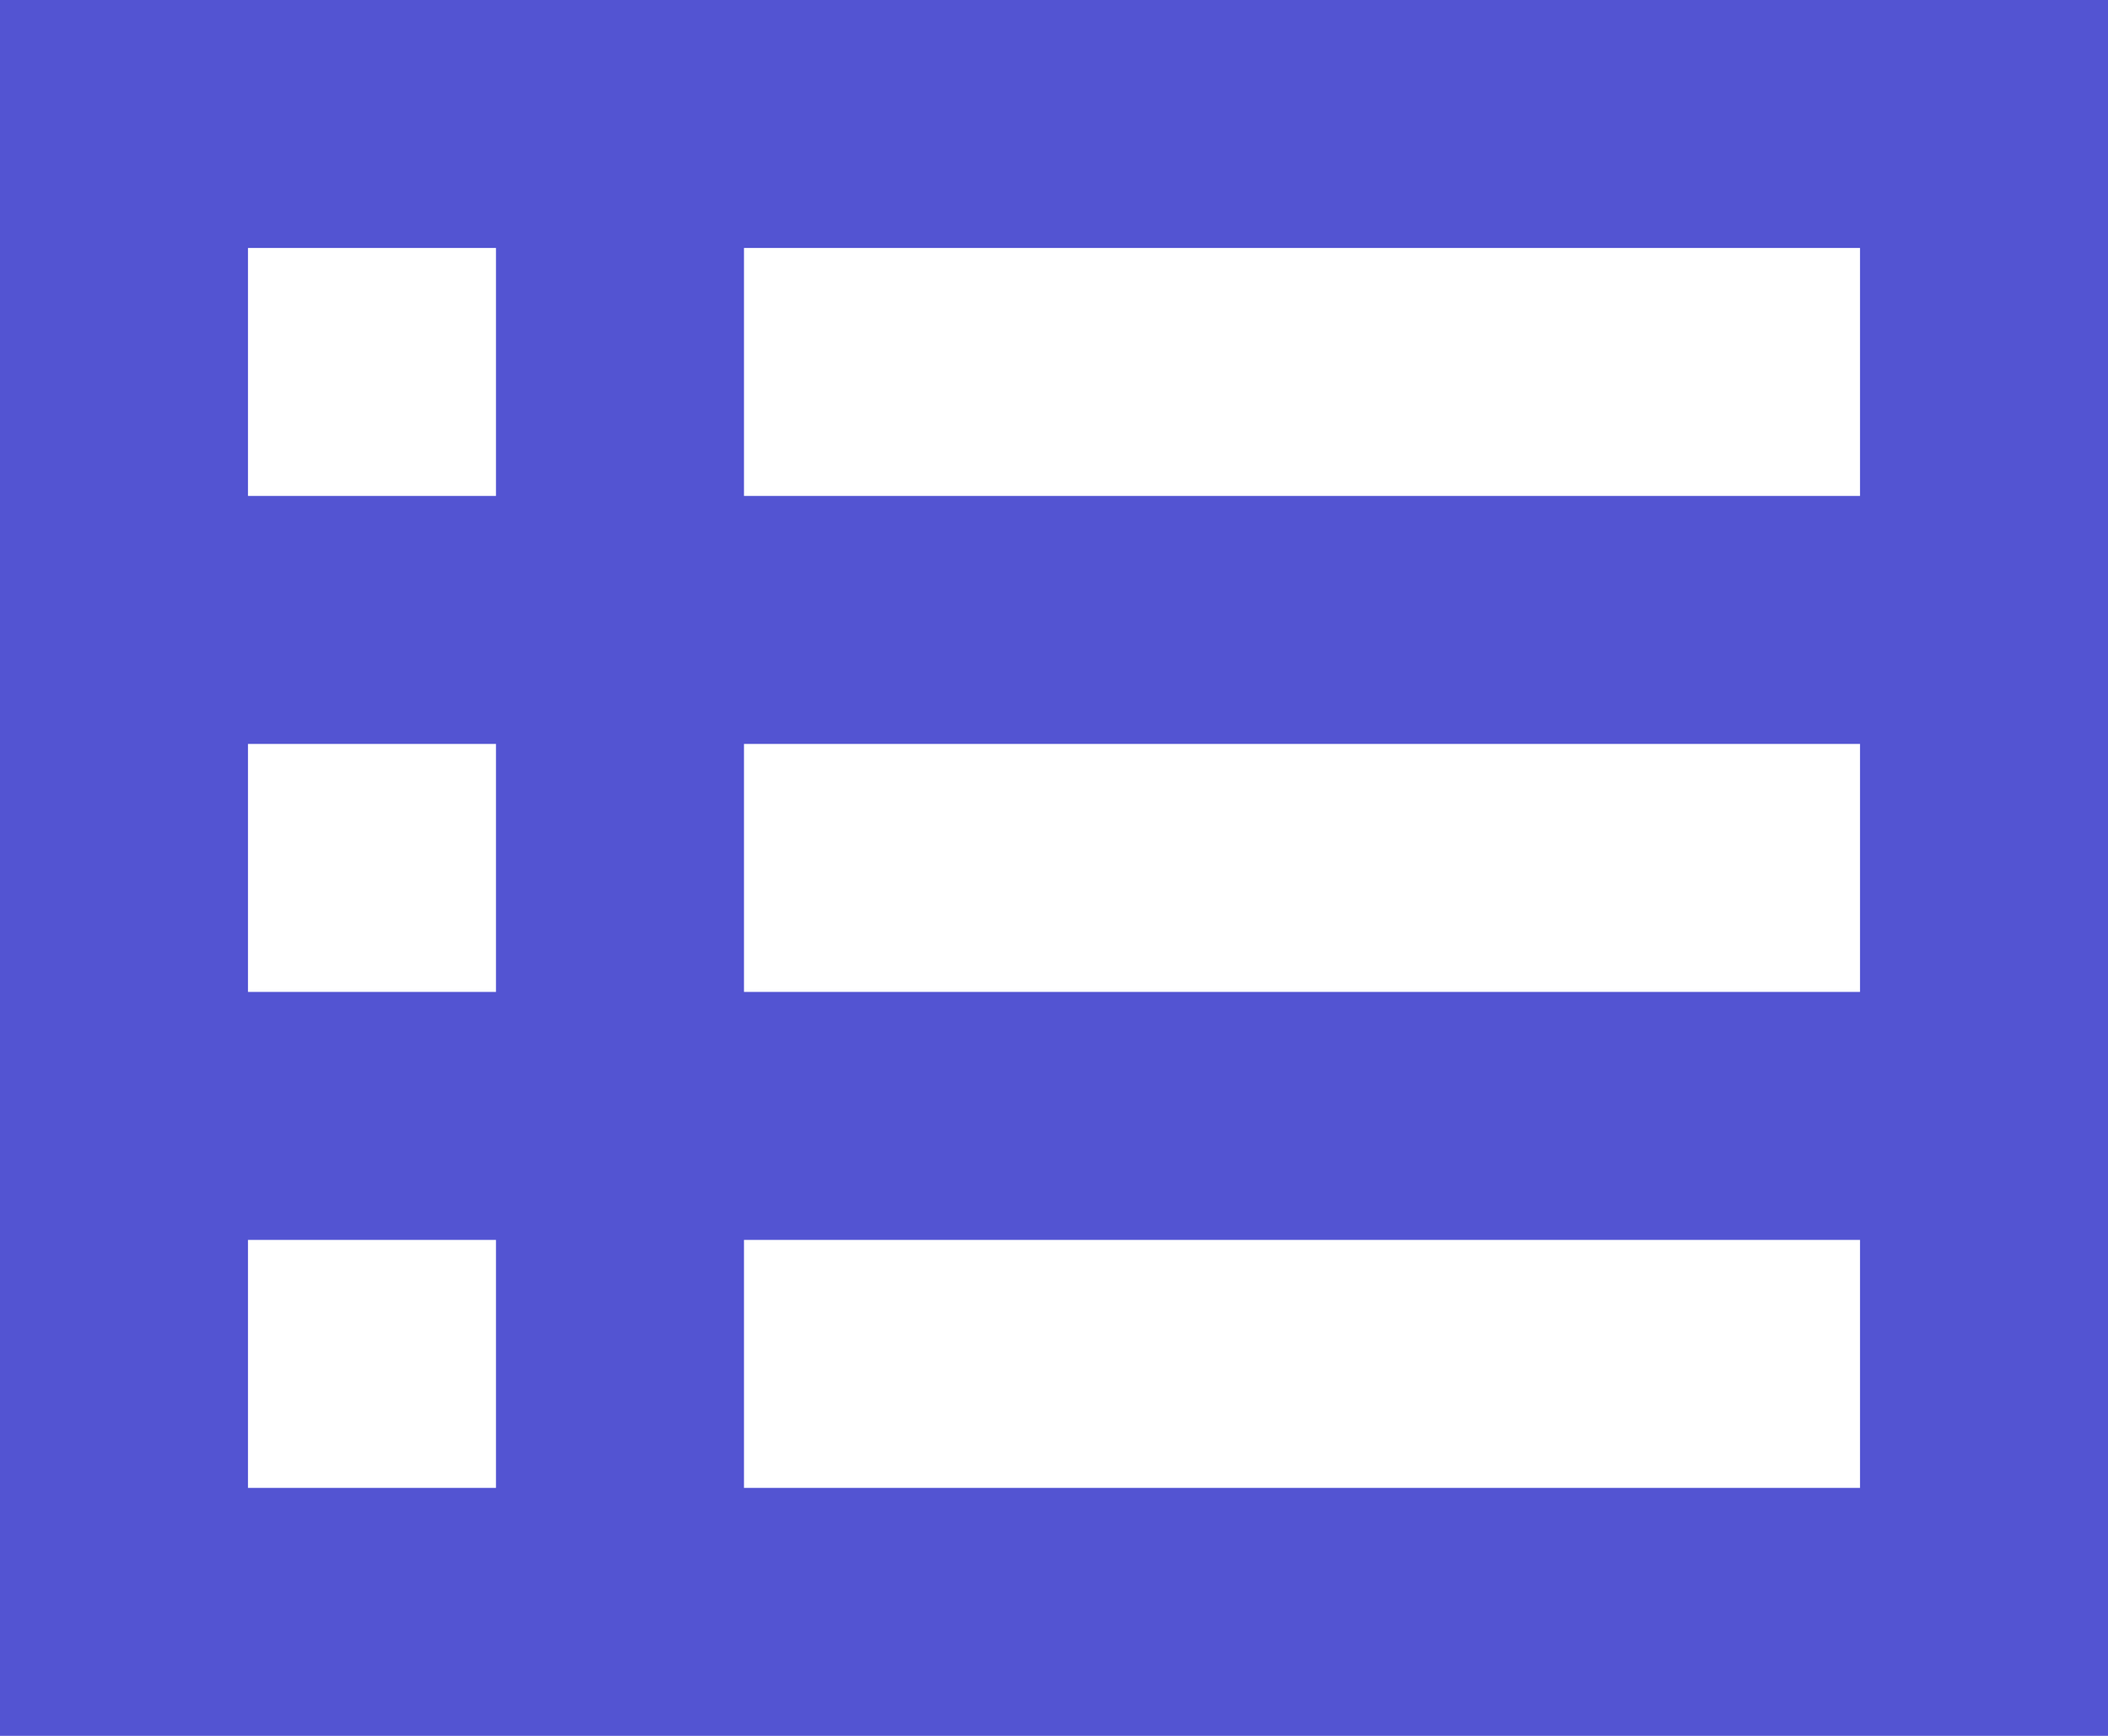
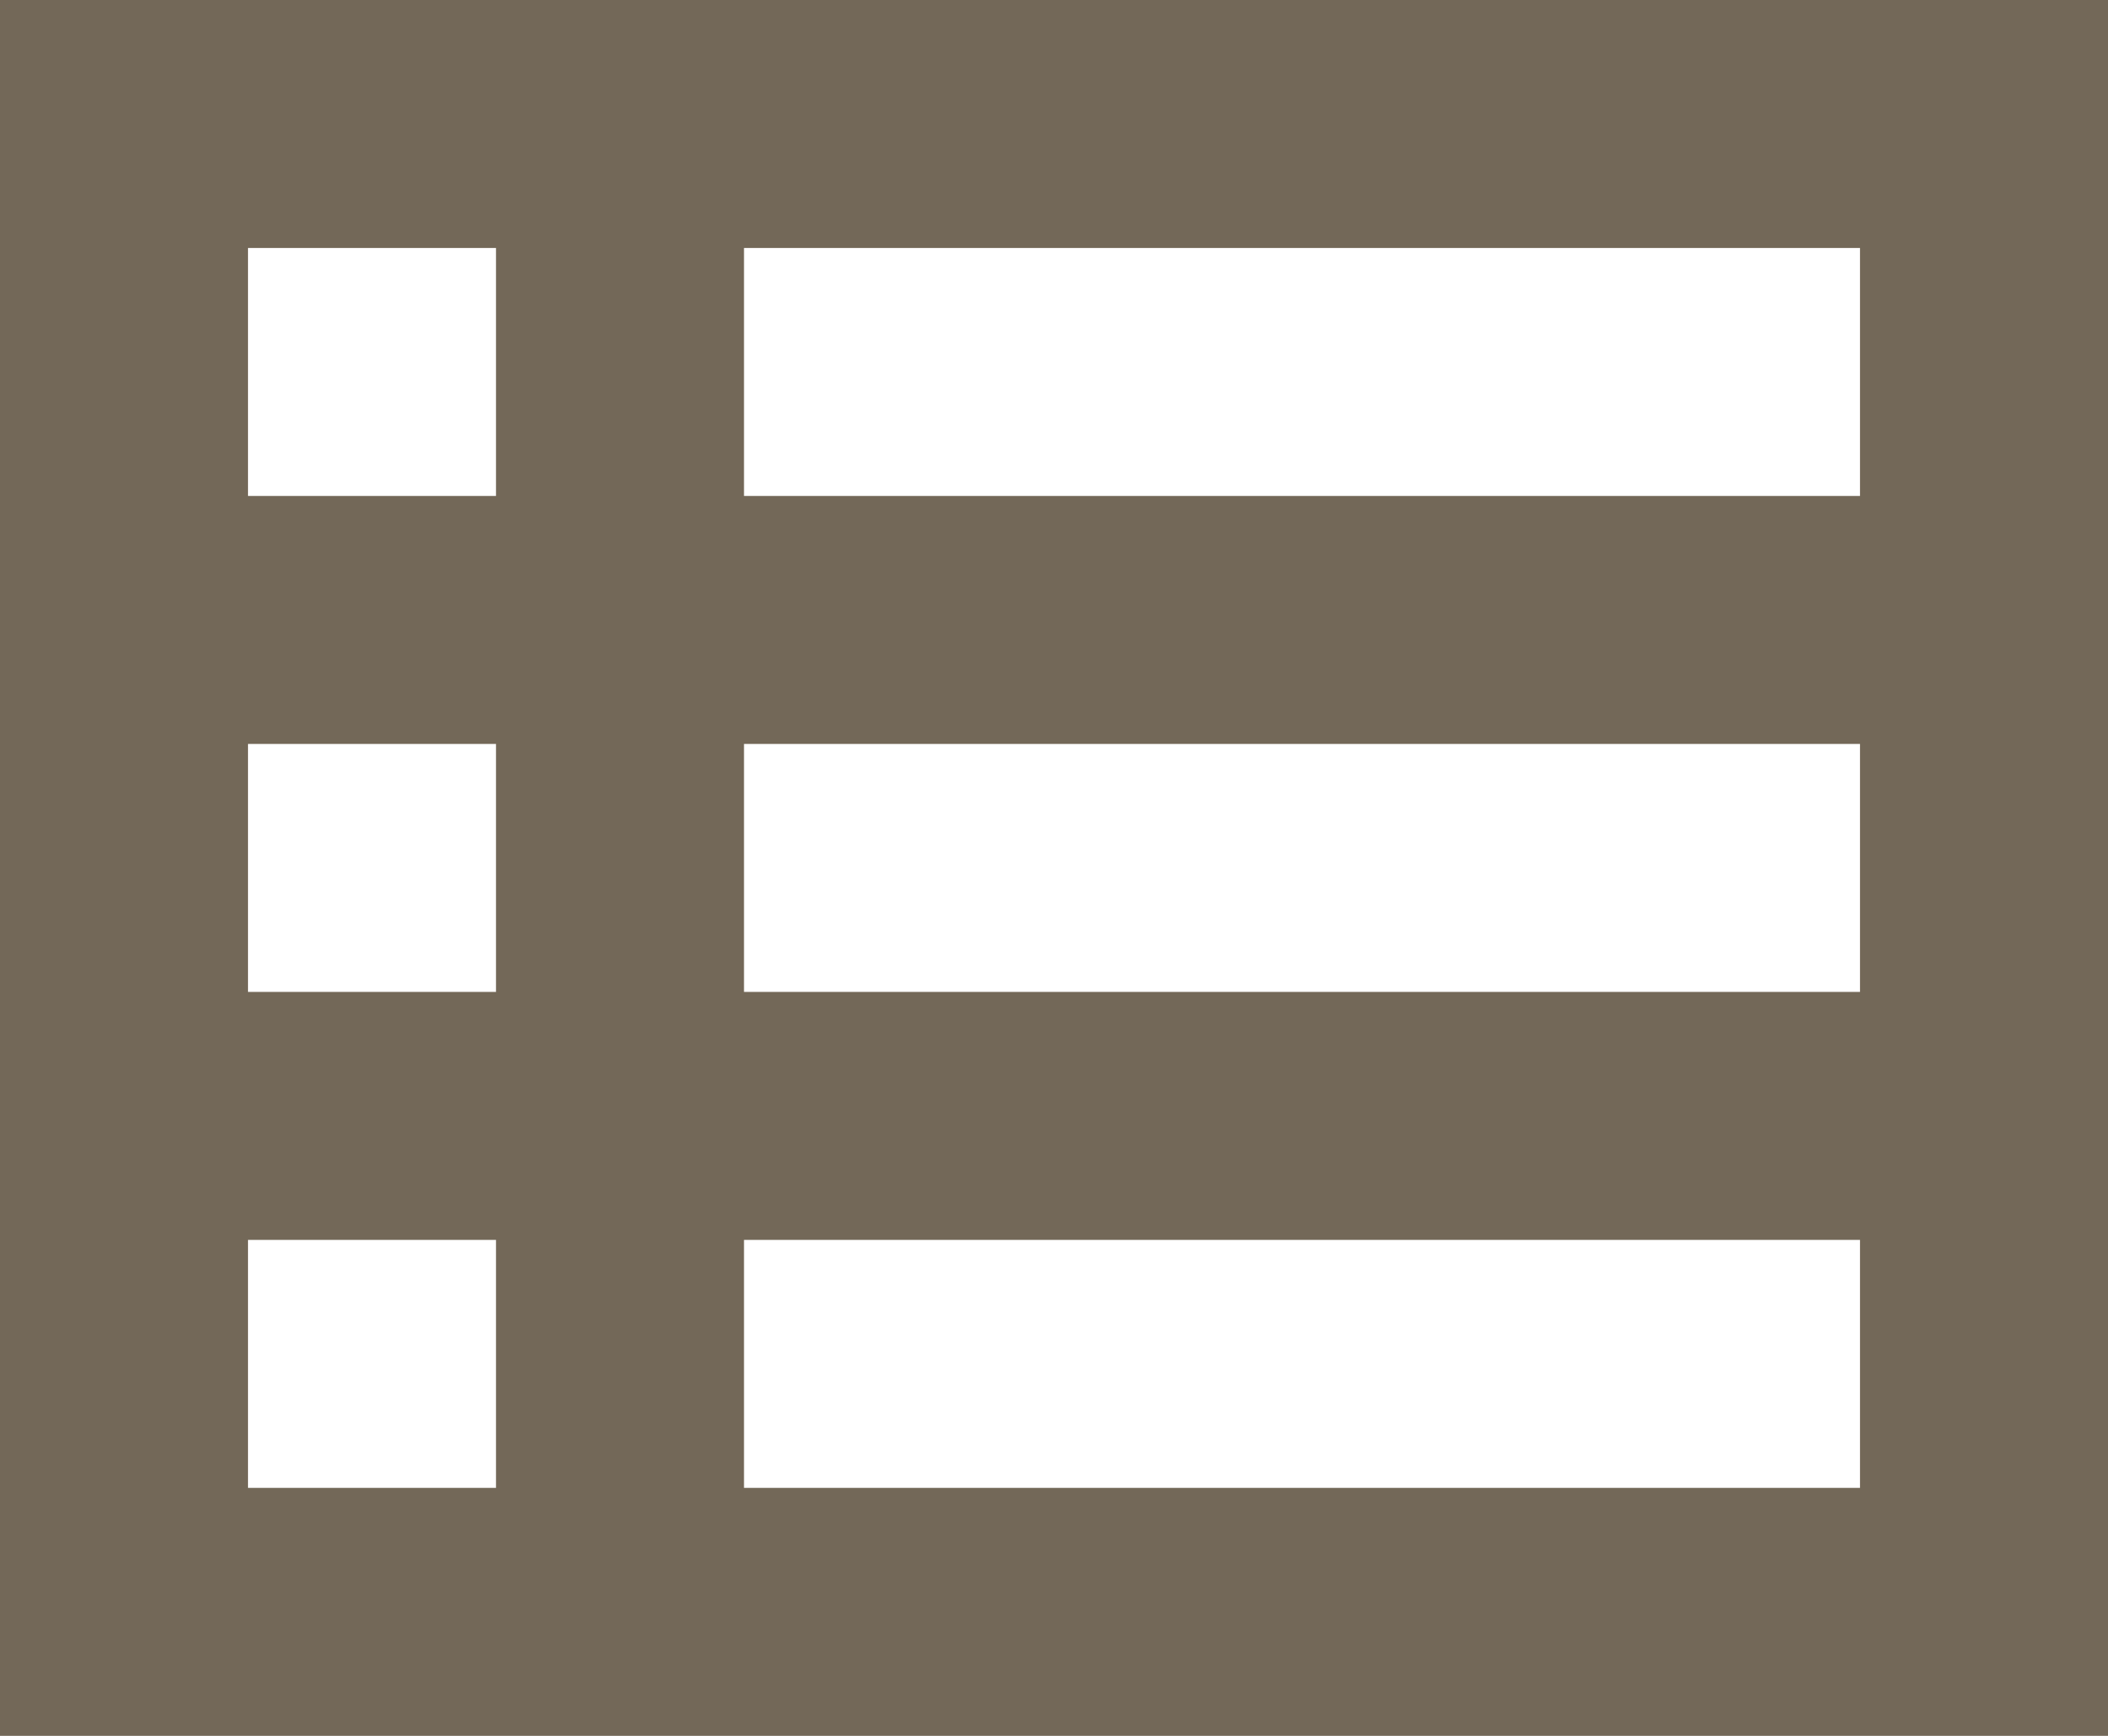
<svg xmlns="http://www.w3.org/2000/svg" width="17" height="14" viewBox="0 0 17 14" fill="none">
-   <path d="M0 0V14H17V0H0ZM4 2V4H2V2H4ZM2 8V6H4V8H2ZM2 10H4V12H2V10ZM15 12H6V10H15V12ZM15 8H6V6H15V8ZM15 4H6V2H15V4Z" fill="#5354D2" />
+   <path d="M0 0V14H17V0H0ZM4 2V4H2V2H4ZM2 8V6H4V8H2ZM2 10H4V12H2V10ZM15 12H6V10H15V12ZM15 8H6V6H15V8ZM15 4H6V2H15V4Z" fill="#736858" />
</svg>
